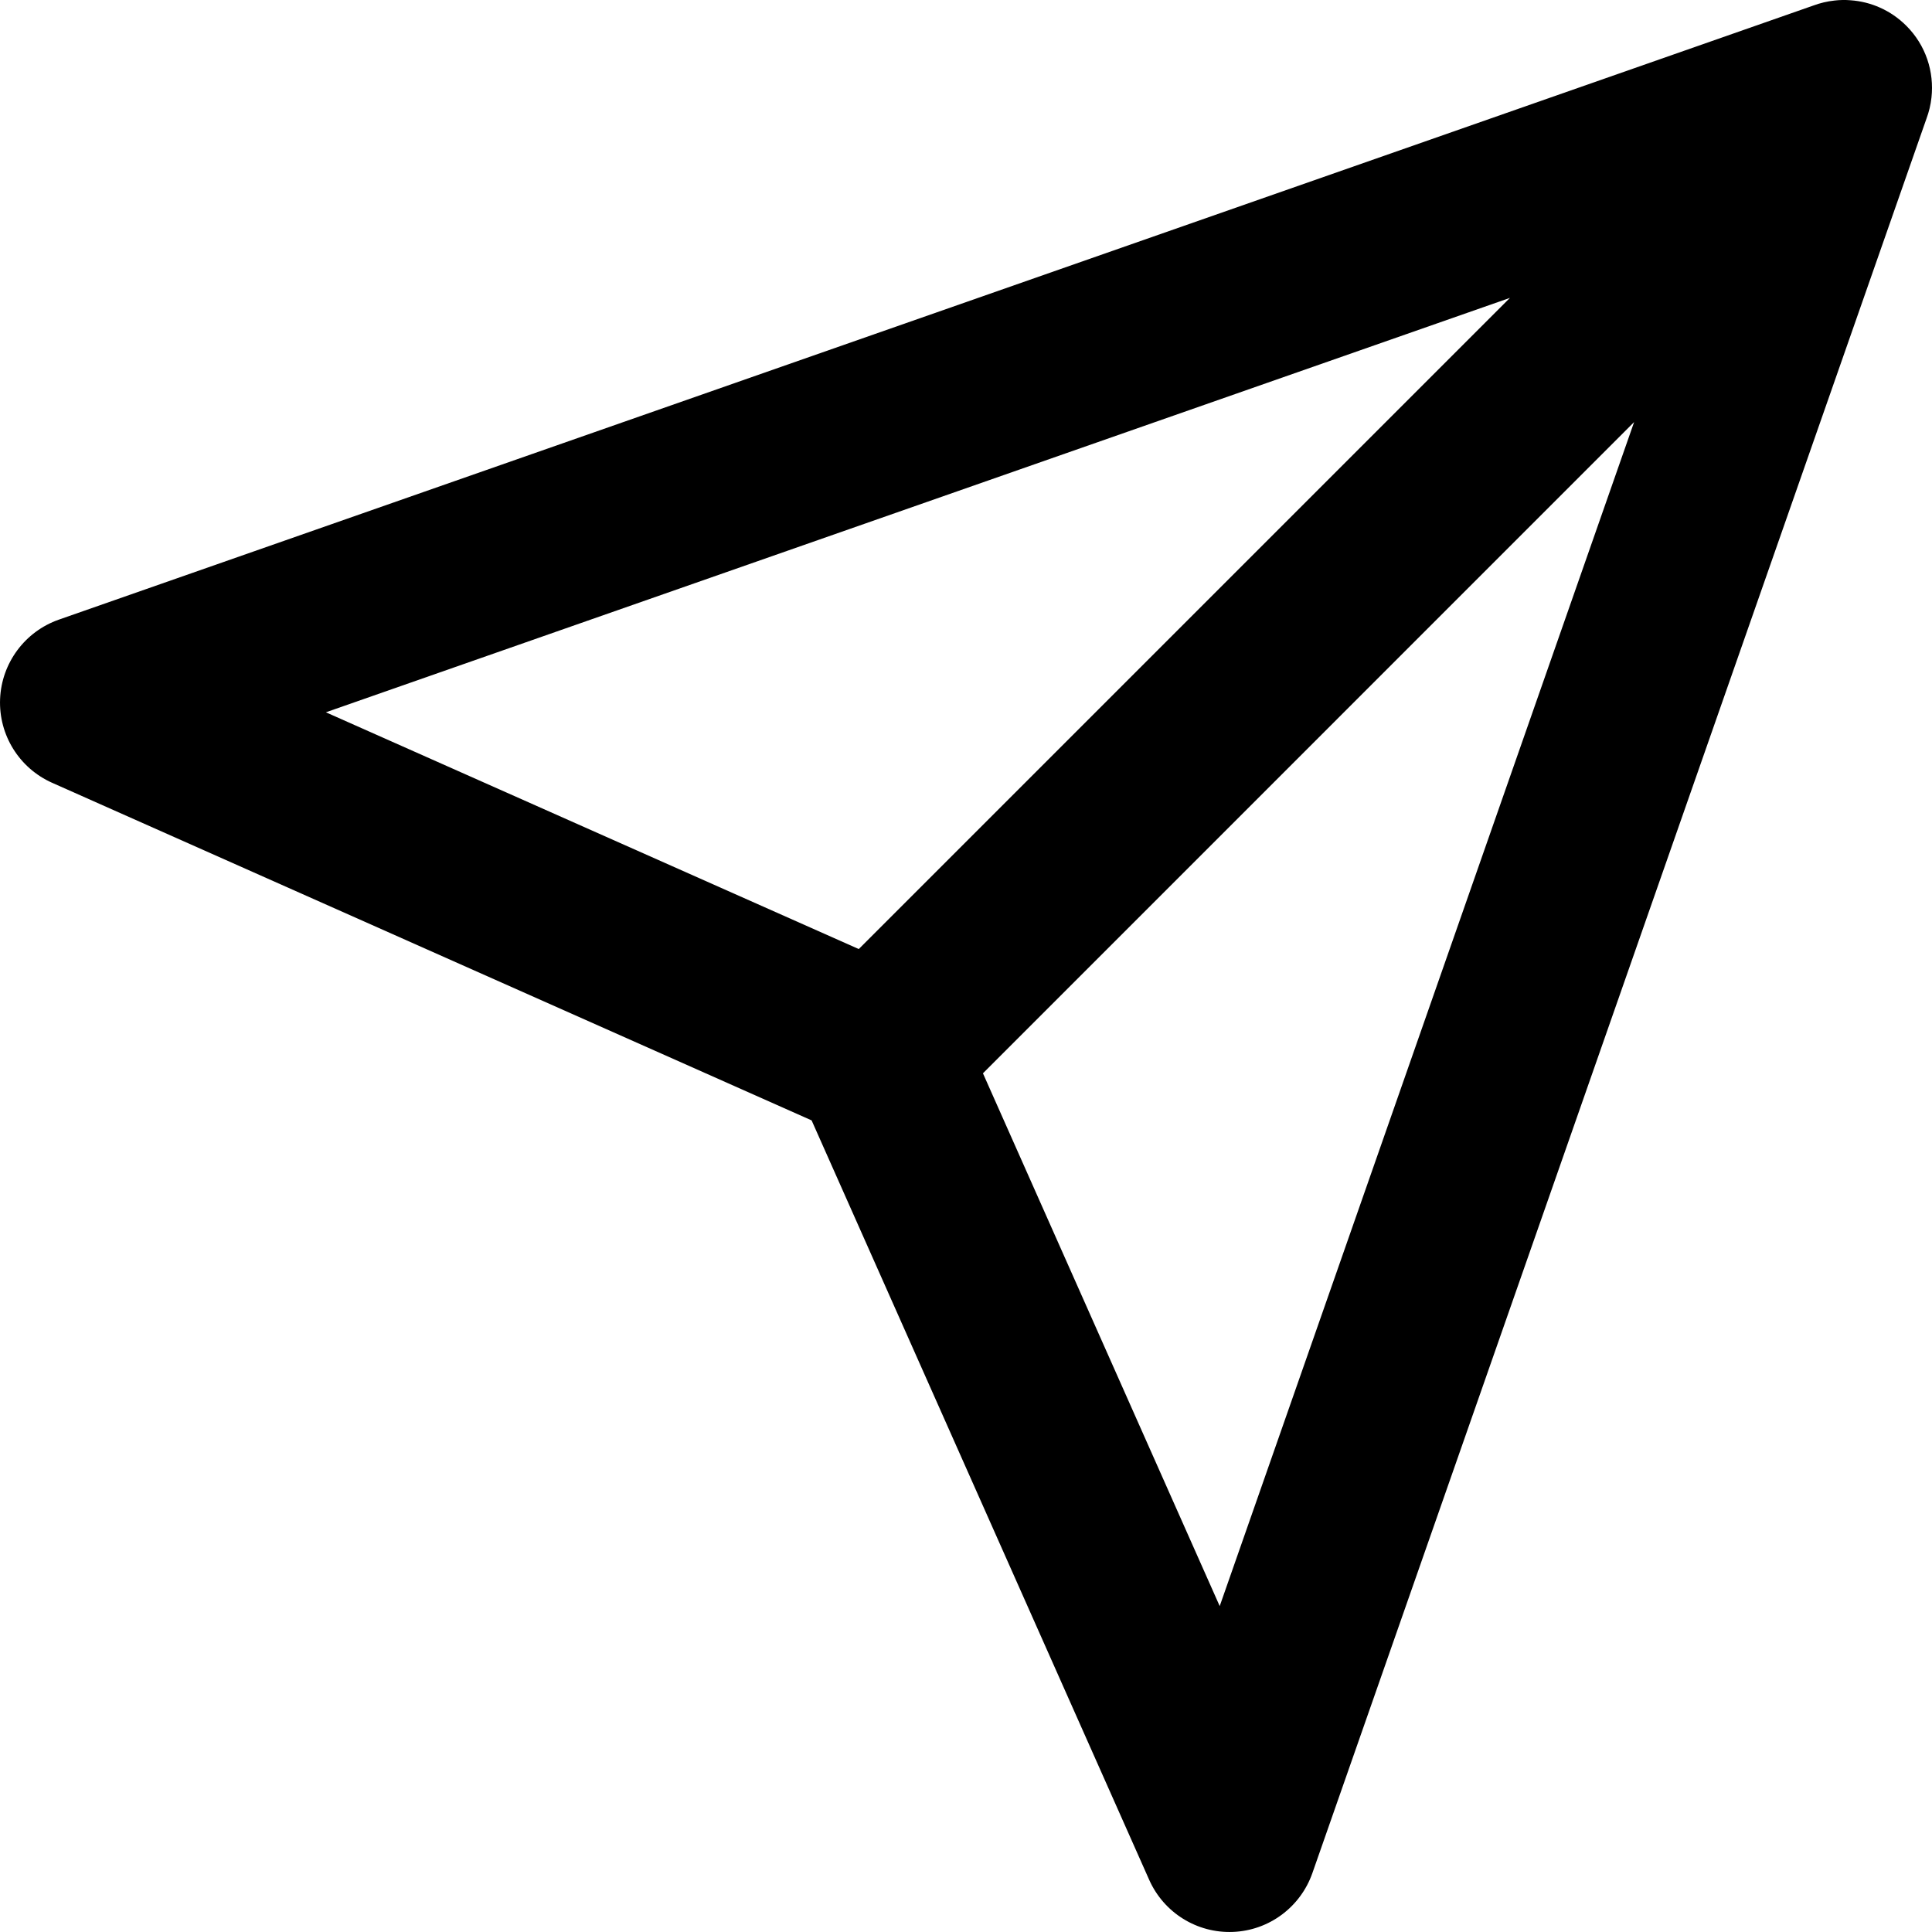
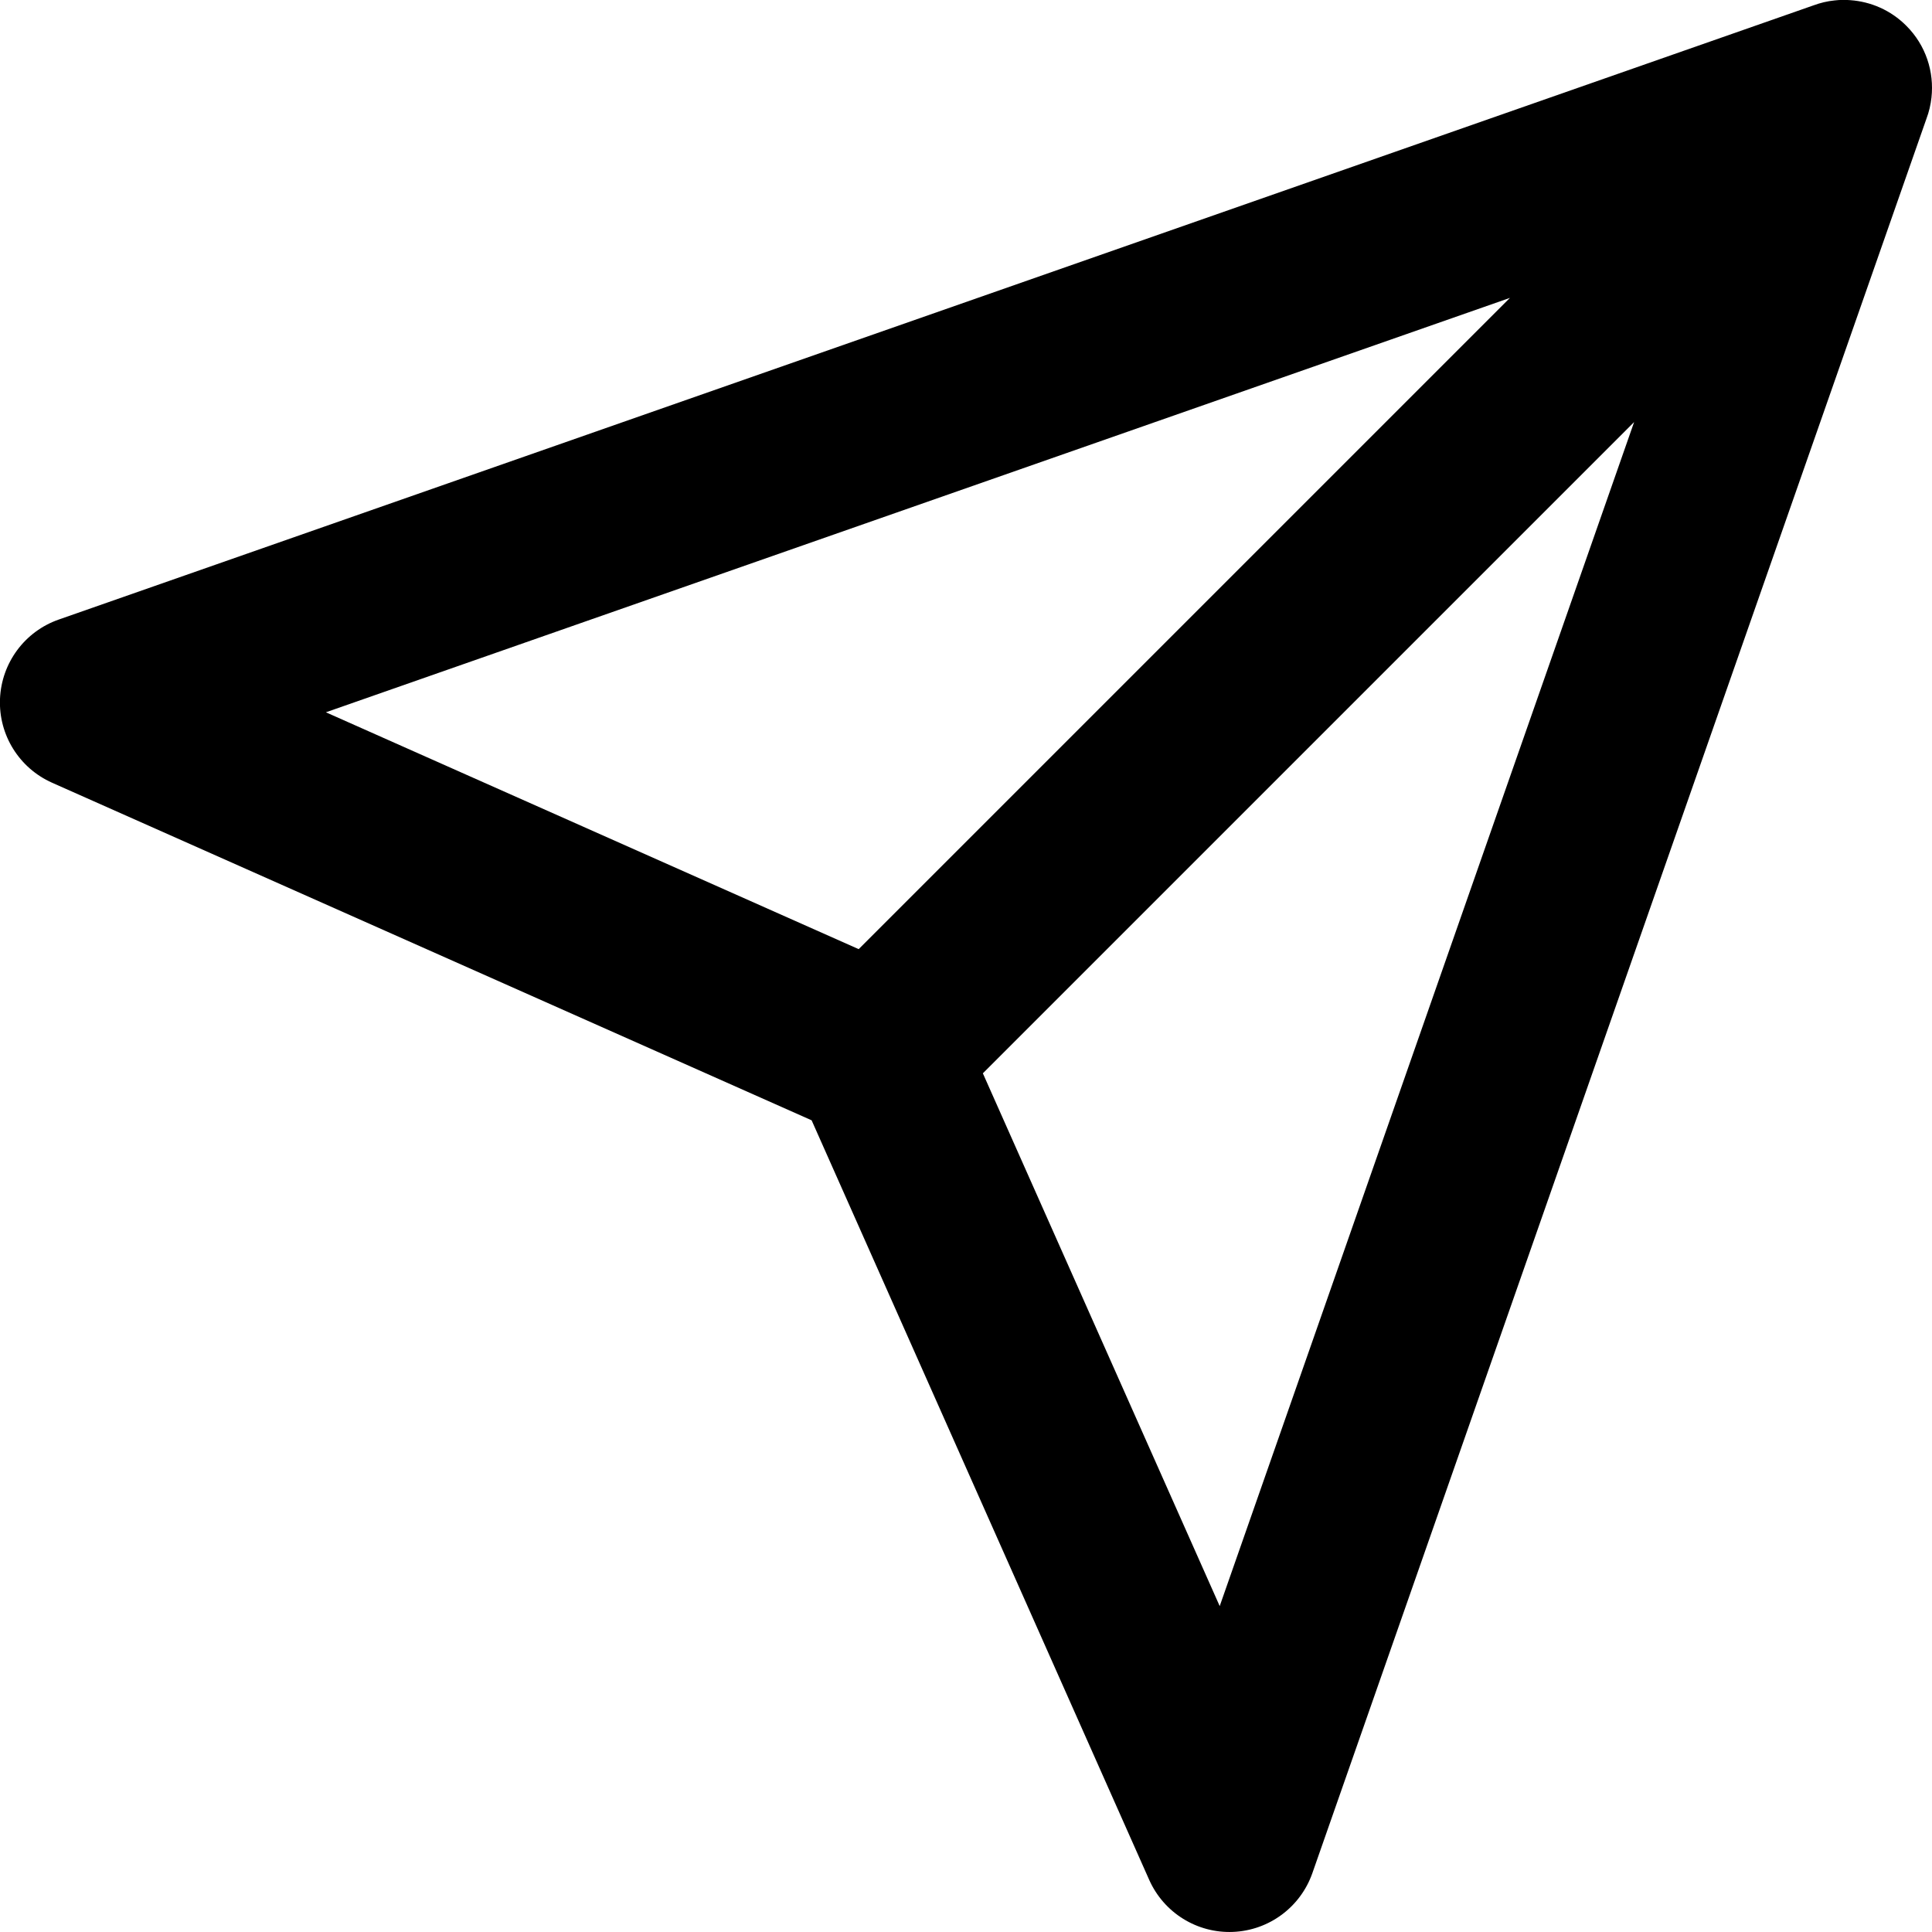
- <svg xmlns="http://www.w3.org/2000/svg" width="22" height="22" viewBox="0 0 22 22">
-   <path fill-rule="evenodd" clip-rule="evenodd" d="M21.707 0.293C21.931 0.516 22.026 0.819 21.994 1.111C21.985 1.193 21.966 1.273 21.937 1.351L14.944 21.33C14.808 21.717 14.45 21.983 14.041 21.999C13.631 22.016 13.253 21.781 13.086 21.406L9.242 12.758L0.594 8.914C0.219 8.747 -0.016 8.369 0.001 7.959C0.018 7.55 0.283 7.192 0.67 7.056L20.649 0.063C20.727 0.034 20.808 0.015 20.891 0.006C20.951 -0.001 21.012 -0.002 21.072 0.003C21.303 0.019 21.53 0.116 21.707 0.293ZM17.194 3.392L3.711 8.111L9.779 10.807L17.194 3.392ZM11.193 12.222L18.608 4.806L13.889 18.289L11.193 12.222Z" />
+ <svg xmlns="http://www.w3.org/2000/svg" height="22" viewBox="0 0 22 22" width="22">
+   <path clip-rule="evenodd" d="m21.707.293c.224.223.319.526.287.818-.009.082-.028.163-.057.24l-6.993 19.979c-.136.387-.493.652-.903.669-.41.017-.788-.218-.955-.593l-3.844-8.649-8.649-3.844c-.375-.167-.61-.545-.593-.955.017-.41.282-.768.669-.903l19.979-6.993c.078-.029.16-.049.242-.057.06-.007.121-.008.181-.003.232.017.458.113.635.29zm-4.513 3.099-13.483 4.719 6.067 2.697zm-6.002 8.83 7.416-7.416-4.719 13.483z" fill-rule="evenodd" />
</svg>
